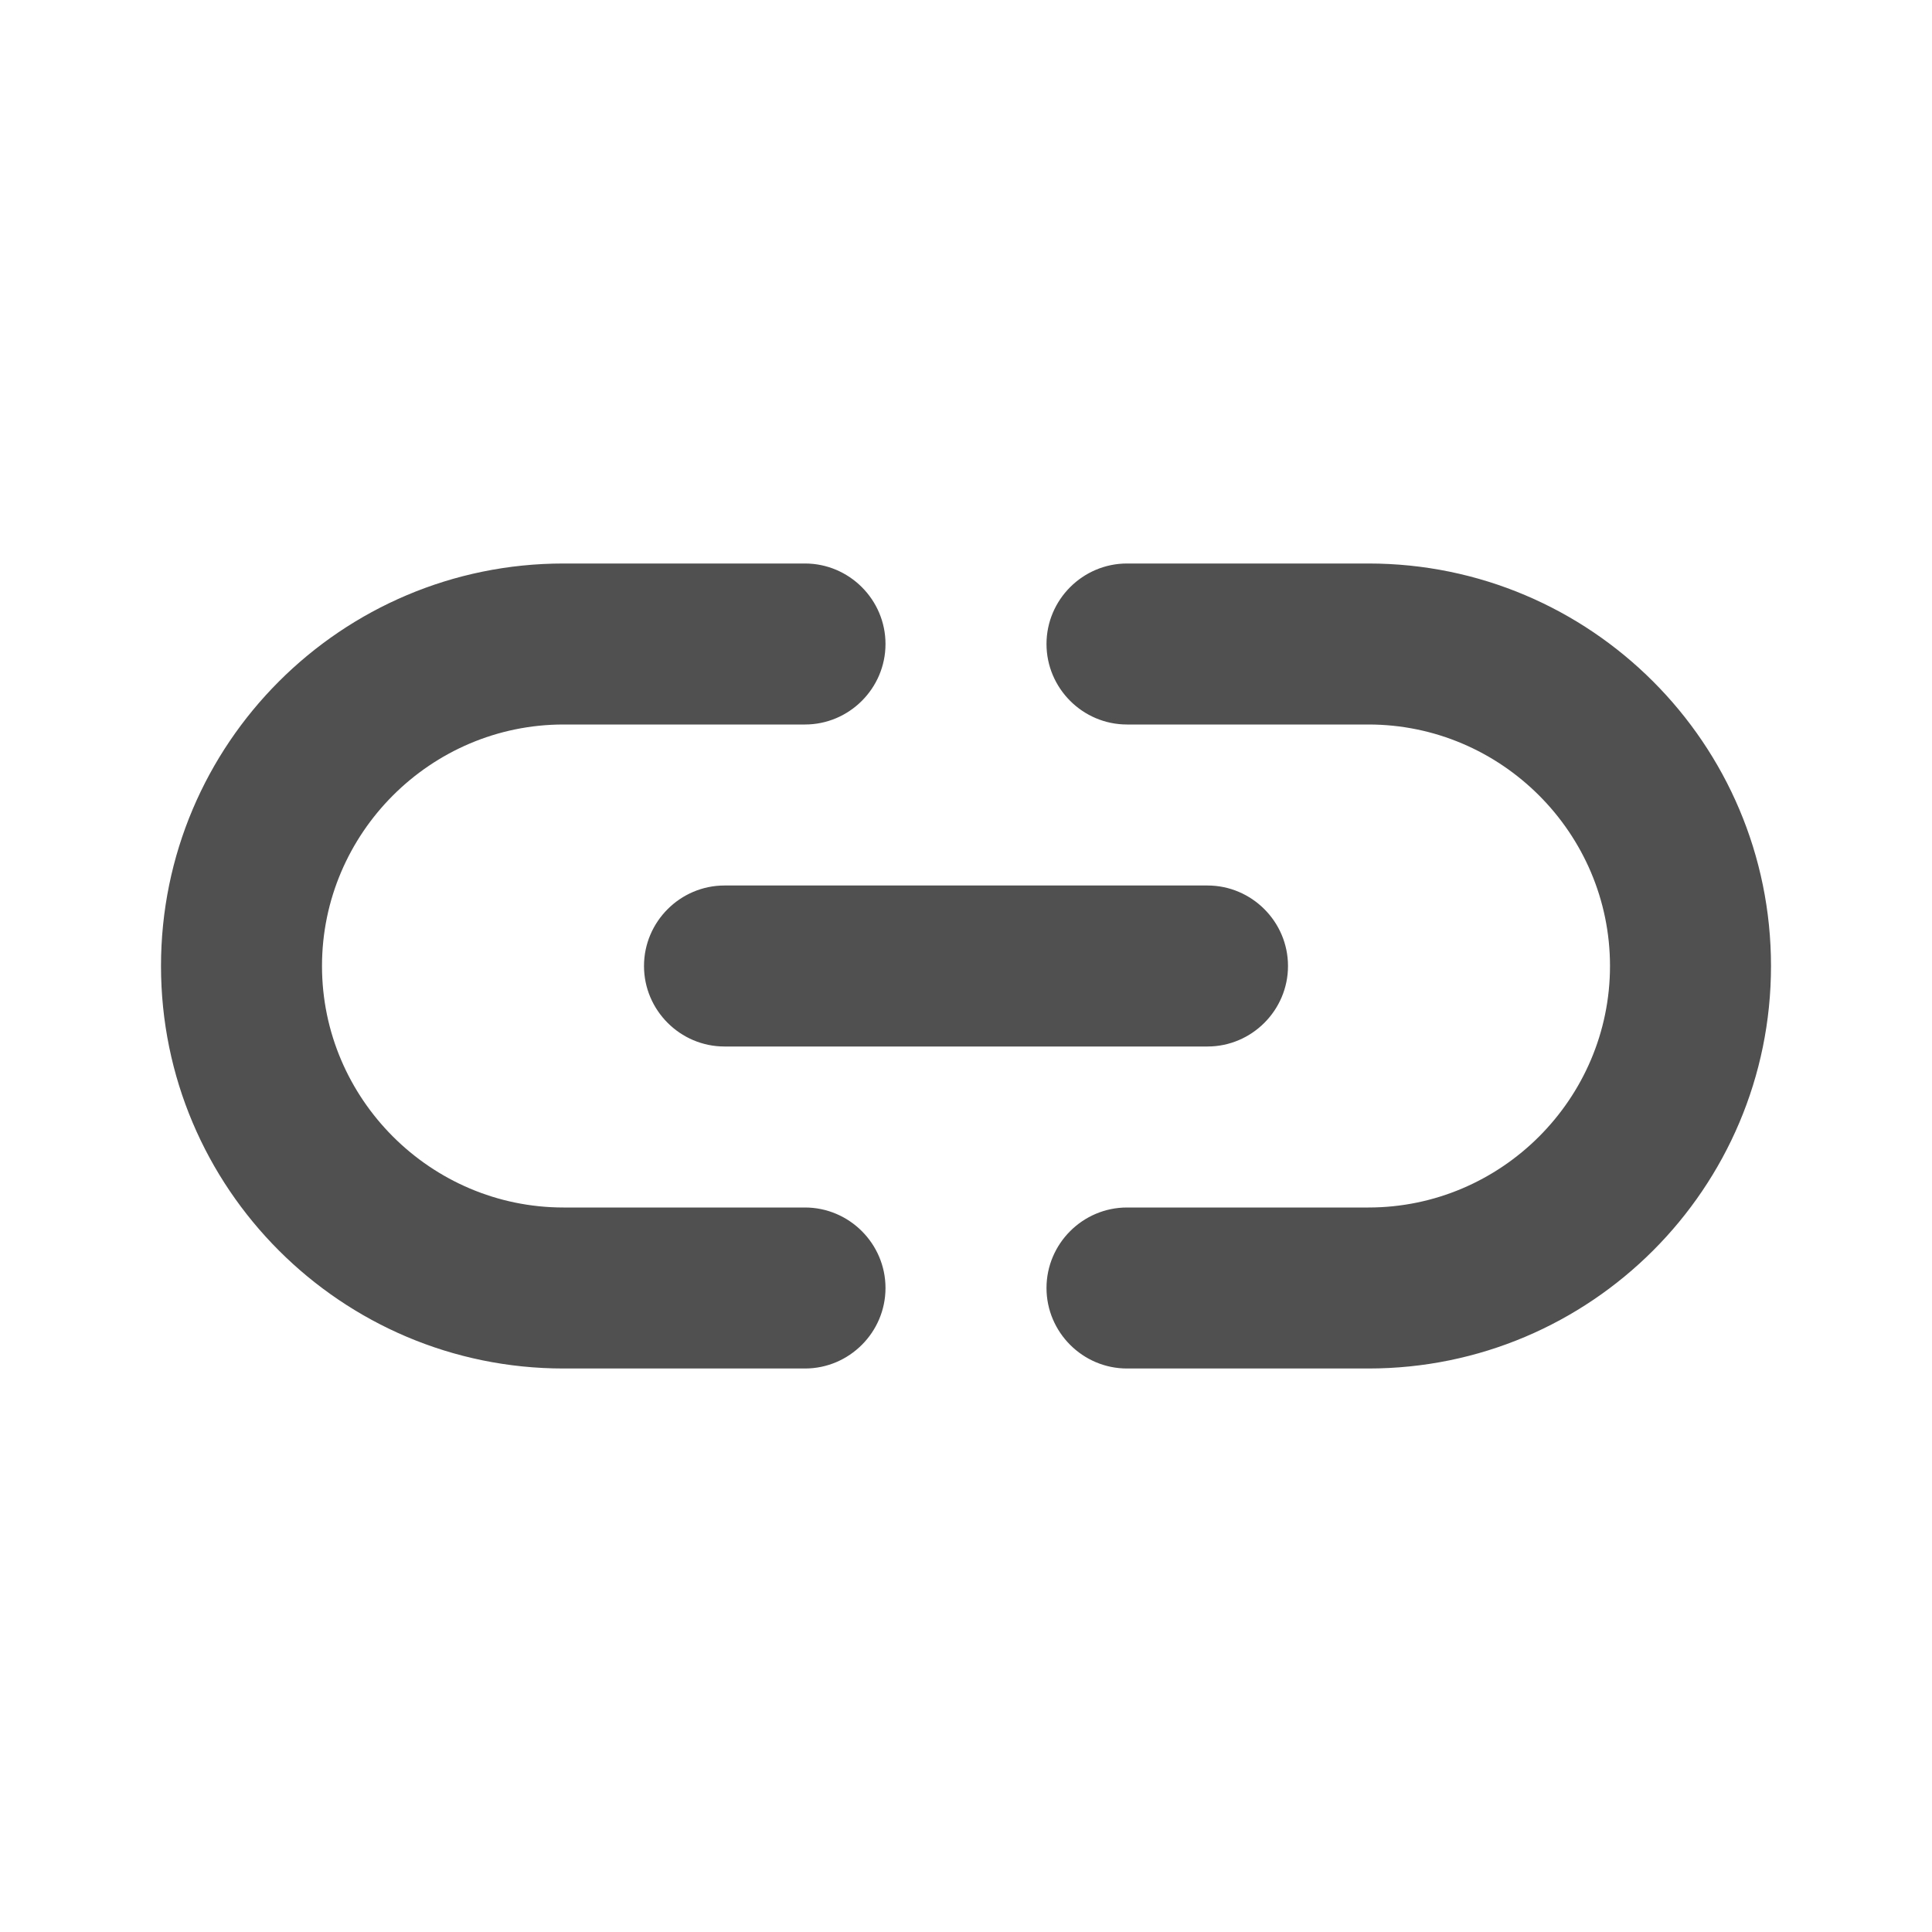
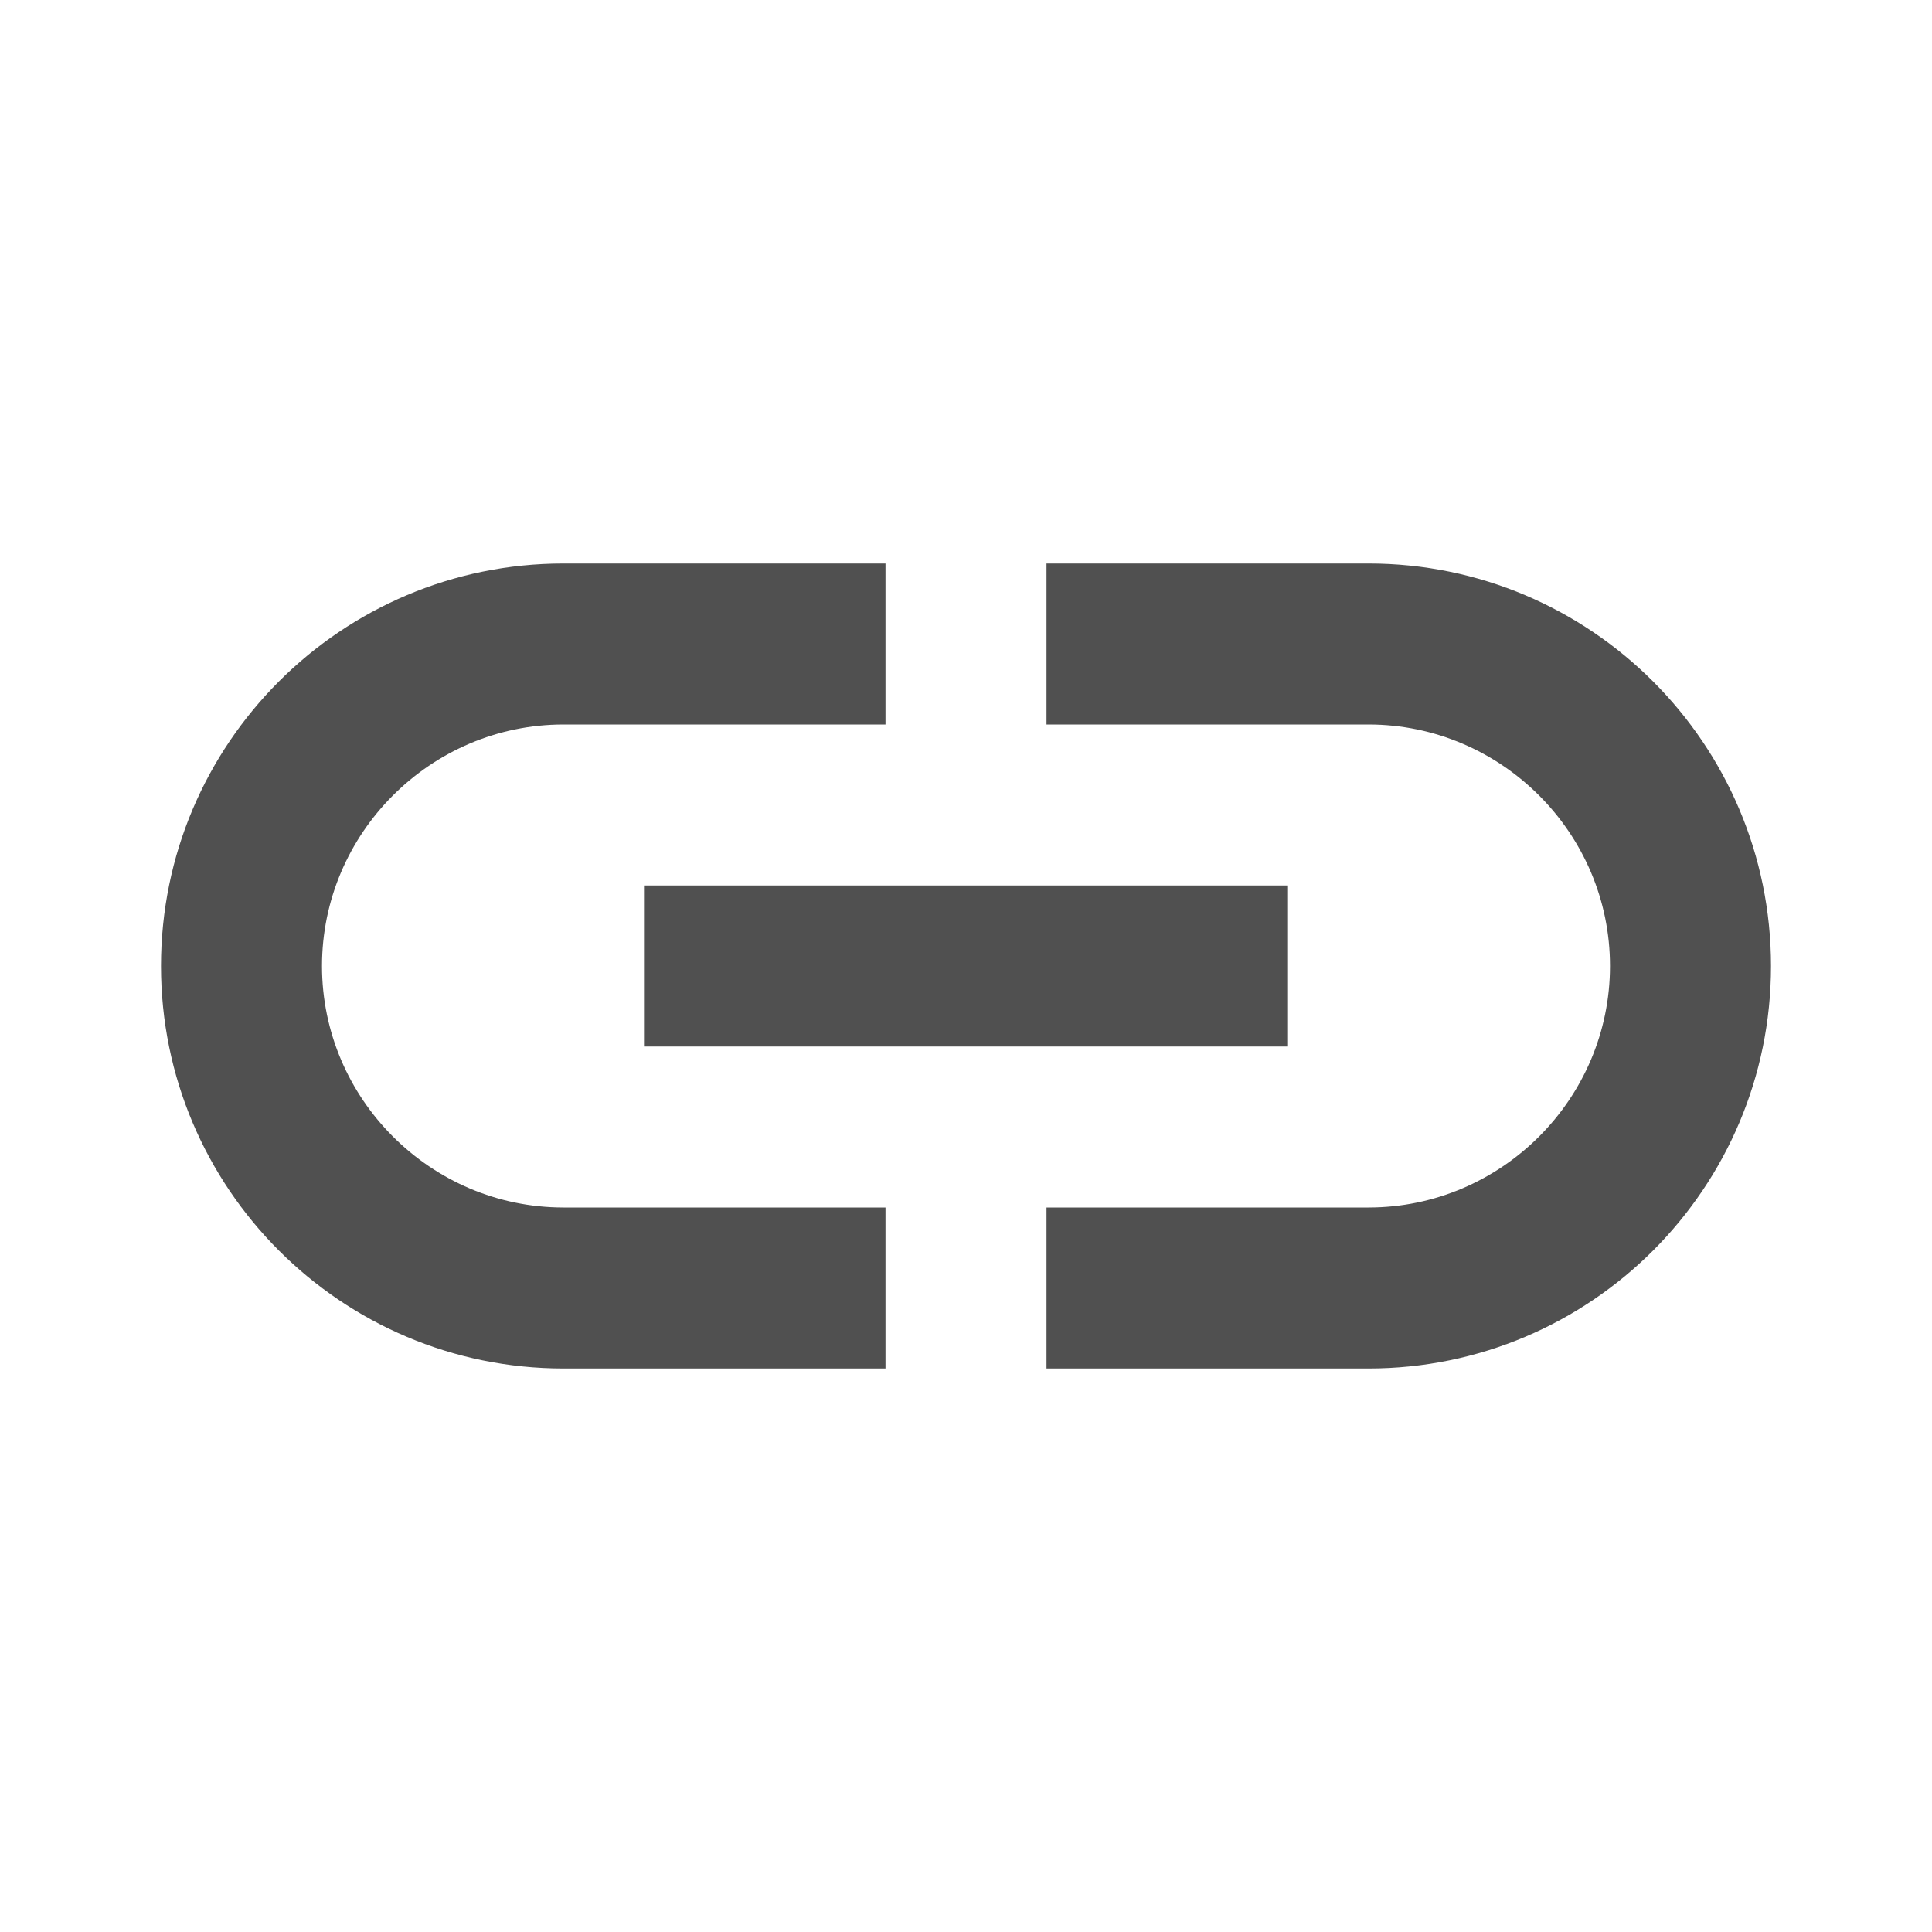
<svg xmlns="http://www.w3.org/2000/svg" width="24" height="24" viewBox="0 0 24 24">
  <path fill="none" d="M0 0h24v24H0V0z" />
-   <path fill="#505050" d="M17 7h-3c-.55 0-1 .45-1 1s.45 1 1 1h3c1.65 0 3 1.35 3 3s-1.35 3-3 3h-3c-.55 0-1 .45-1 1s.45 1 1 1h3c2.76 0 5-2.24 5-5s-2.24-5-5-5zm-9 5c0 .55.45 1 1 1h6c.55 0 1-.45 1-1s-.45-1-1-1H9c-.55 0-1 .45-1 1zm2 3H7c-1.65 0-3-1.35-3-3s1.35-3 3-3h3c.55 0 1-.45 1-1s-.45-1-1-1H7c-2.76 0-5 2.24-5 5s2.24 5 5 5h3c.55 0 1-.45 1-1s-.45-1-1-1z" />
+   <path fill="#505050" d="M17 7h-4v2h4c1.65 0 3 1.35 3 3s-1.35 3-3 3h-4v2h4c2.76 0 5-2.24 5-5s-2.24-5-5-5zm-6 8H7c-1.65 0-3-1.35-3-3s1.35-3 3-3h4V7H7c-2.76 0-5 2.24-5 5s2.24 5 5 5h4v-2zm-3-4h8v2H8zm9-4h-4v2h4c1.65 0 3 1.35 3 3s-1.35 3-3 3h-4v2h4c2.76 0 5-2.24 5-5s-2.24-5-5-5zm-6 8H7c-1.65 0-3-1.35-3-3s1.35-3 3-3h4V7H7c-2.76 0-5 2.24-5 5s2.24 5 5 5h4v-2zm-3-4h8v2H8z" />
</svg>
